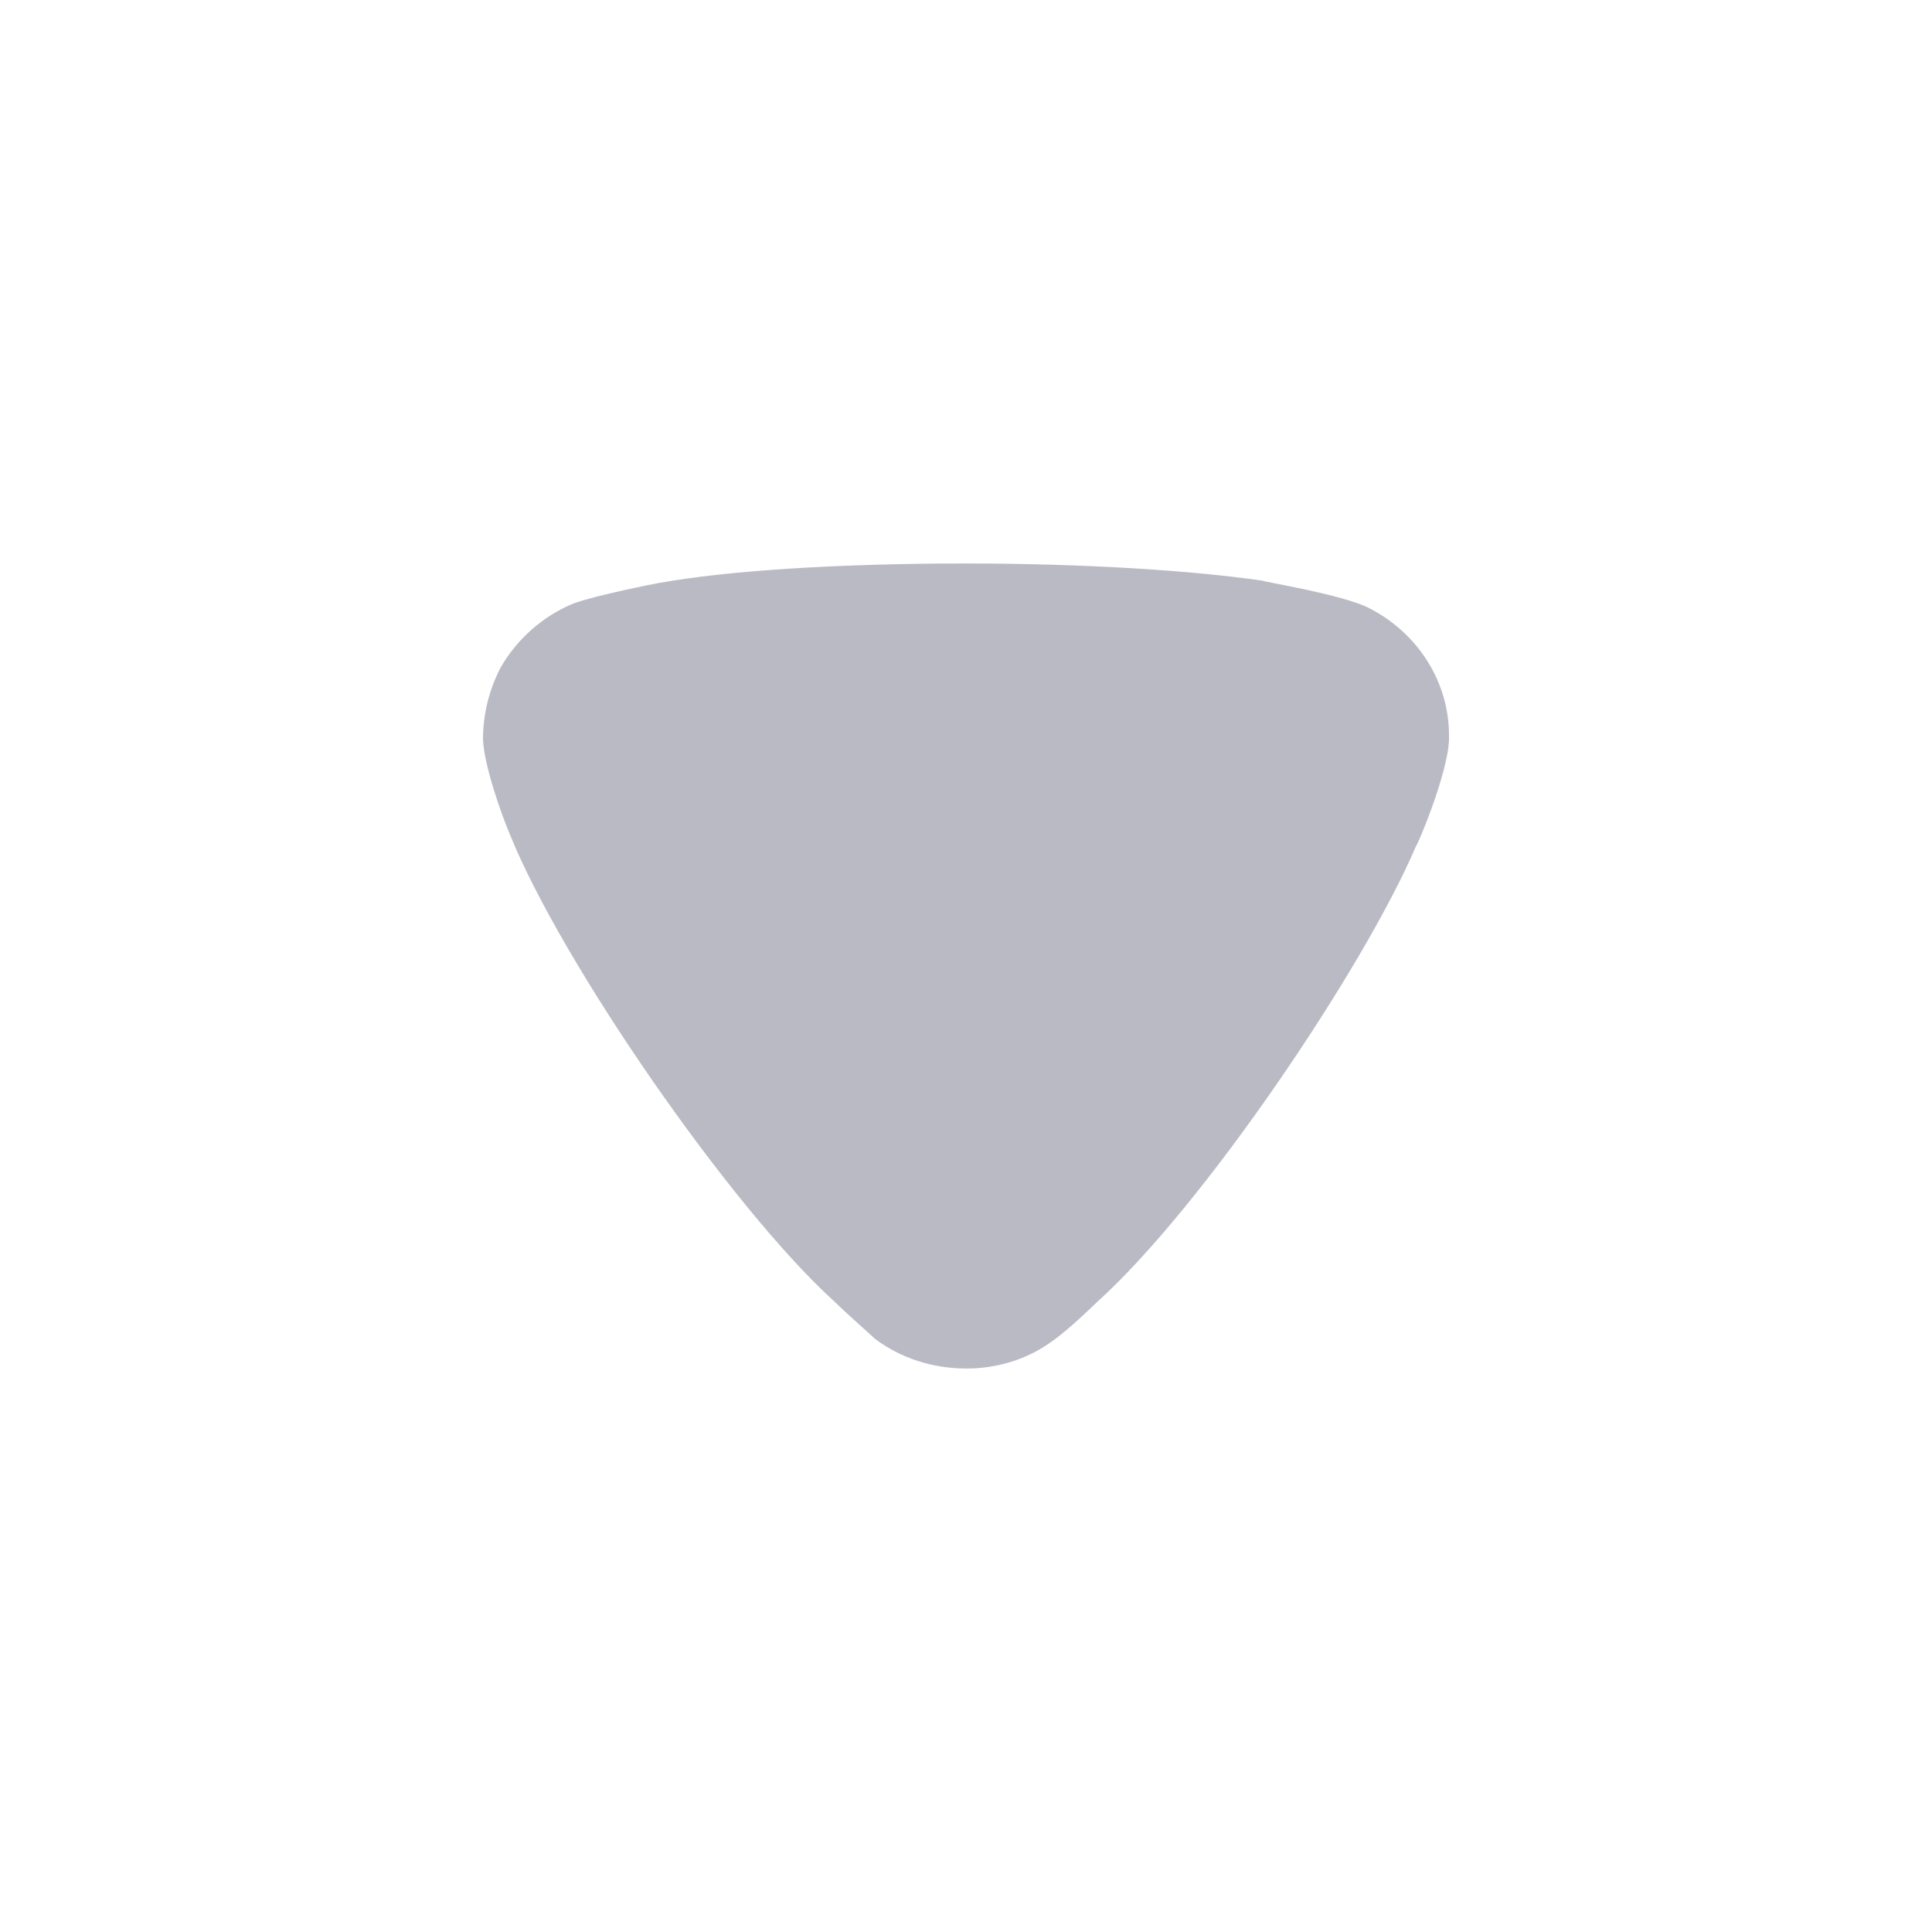
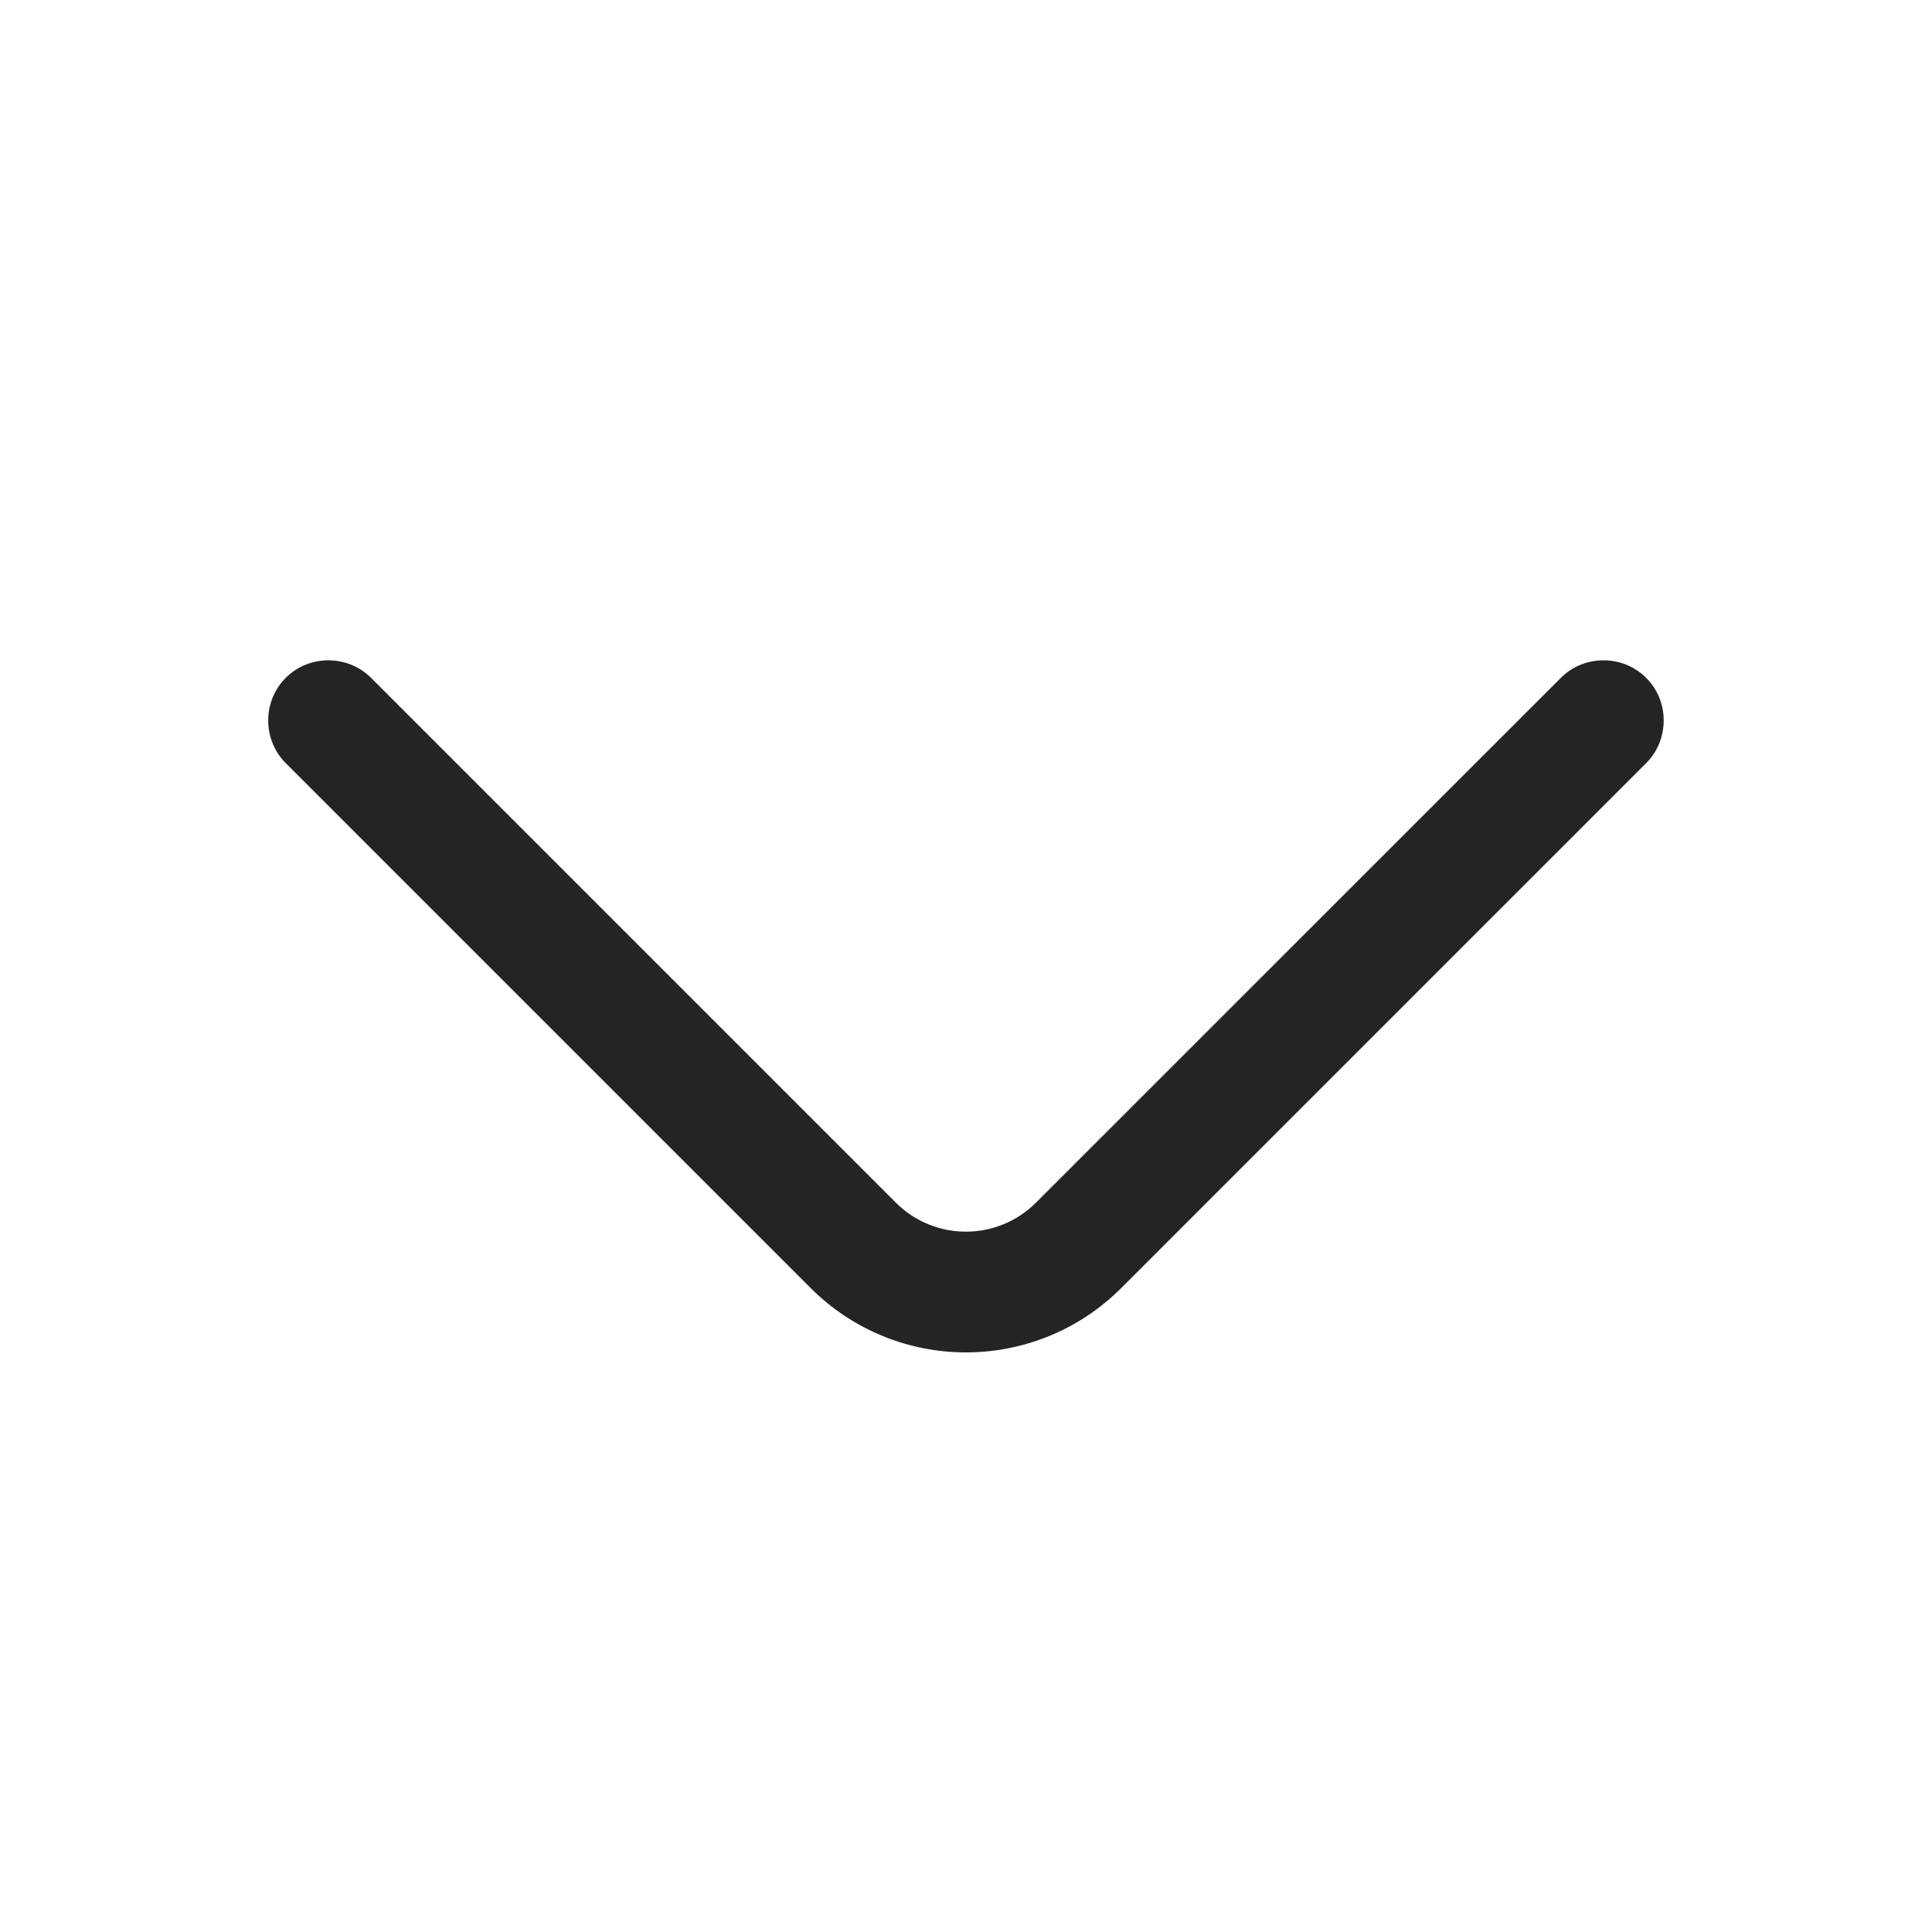
<svg xmlns="http://www.w3.org/2000/svg" width="20" height="20" viewBox="0 0 20 20" fill="none">
-   <path d="M9.057 13.859C9.009 13.812 8.803 13.634 8.633 13.469C7.563 12.498 5.813 9.965 5.279 8.639C5.193 8.438 5.012 7.929 5 7.657C5 7.396 5.06 7.148 5.182 6.911C5.352 6.615 5.619 6.378 5.935 6.248C6.154 6.165 6.81 6.035 6.822 6.035C7.539 5.905 8.705 5.833 9.993 5.833C11.221 5.833 12.339 5.905 13.068 6.011C13.079 6.023 13.894 6.153 14.173 6.295C14.683 6.556 15 7.065 15 7.61V7.657C14.988 8.011 14.671 8.758 14.659 8.758C14.124 10.012 12.46 12.486 11.354 13.481C11.354 13.481 11.07 13.761 10.893 13.883C10.637 14.072 10.322 14.167 10.006 14.167C9.653 14.167 9.325 14.06 9.057 13.859Z" fill="#BABAC4" />
+   <path d="M9.999 14C9.416 14 8.833 13.775 8.391 13.333L2.958 7.9C2.716 7.658 2.716 7.258 2.958 7.017C3.199 6.775 3.599 6.775 3.841 7.017L9.274 12.45C9.674 12.85 10.324 12.85 10.724 12.45L16.158 7.017C16.399 6.775 16.799 6.775 17.041 7.017C17.283 7.258 17.283 7.658 17.041 7.9L11.608 13.333C11.166 13.775 10.583 14 9.999 14Z" fill="#242424" />
</svg>
